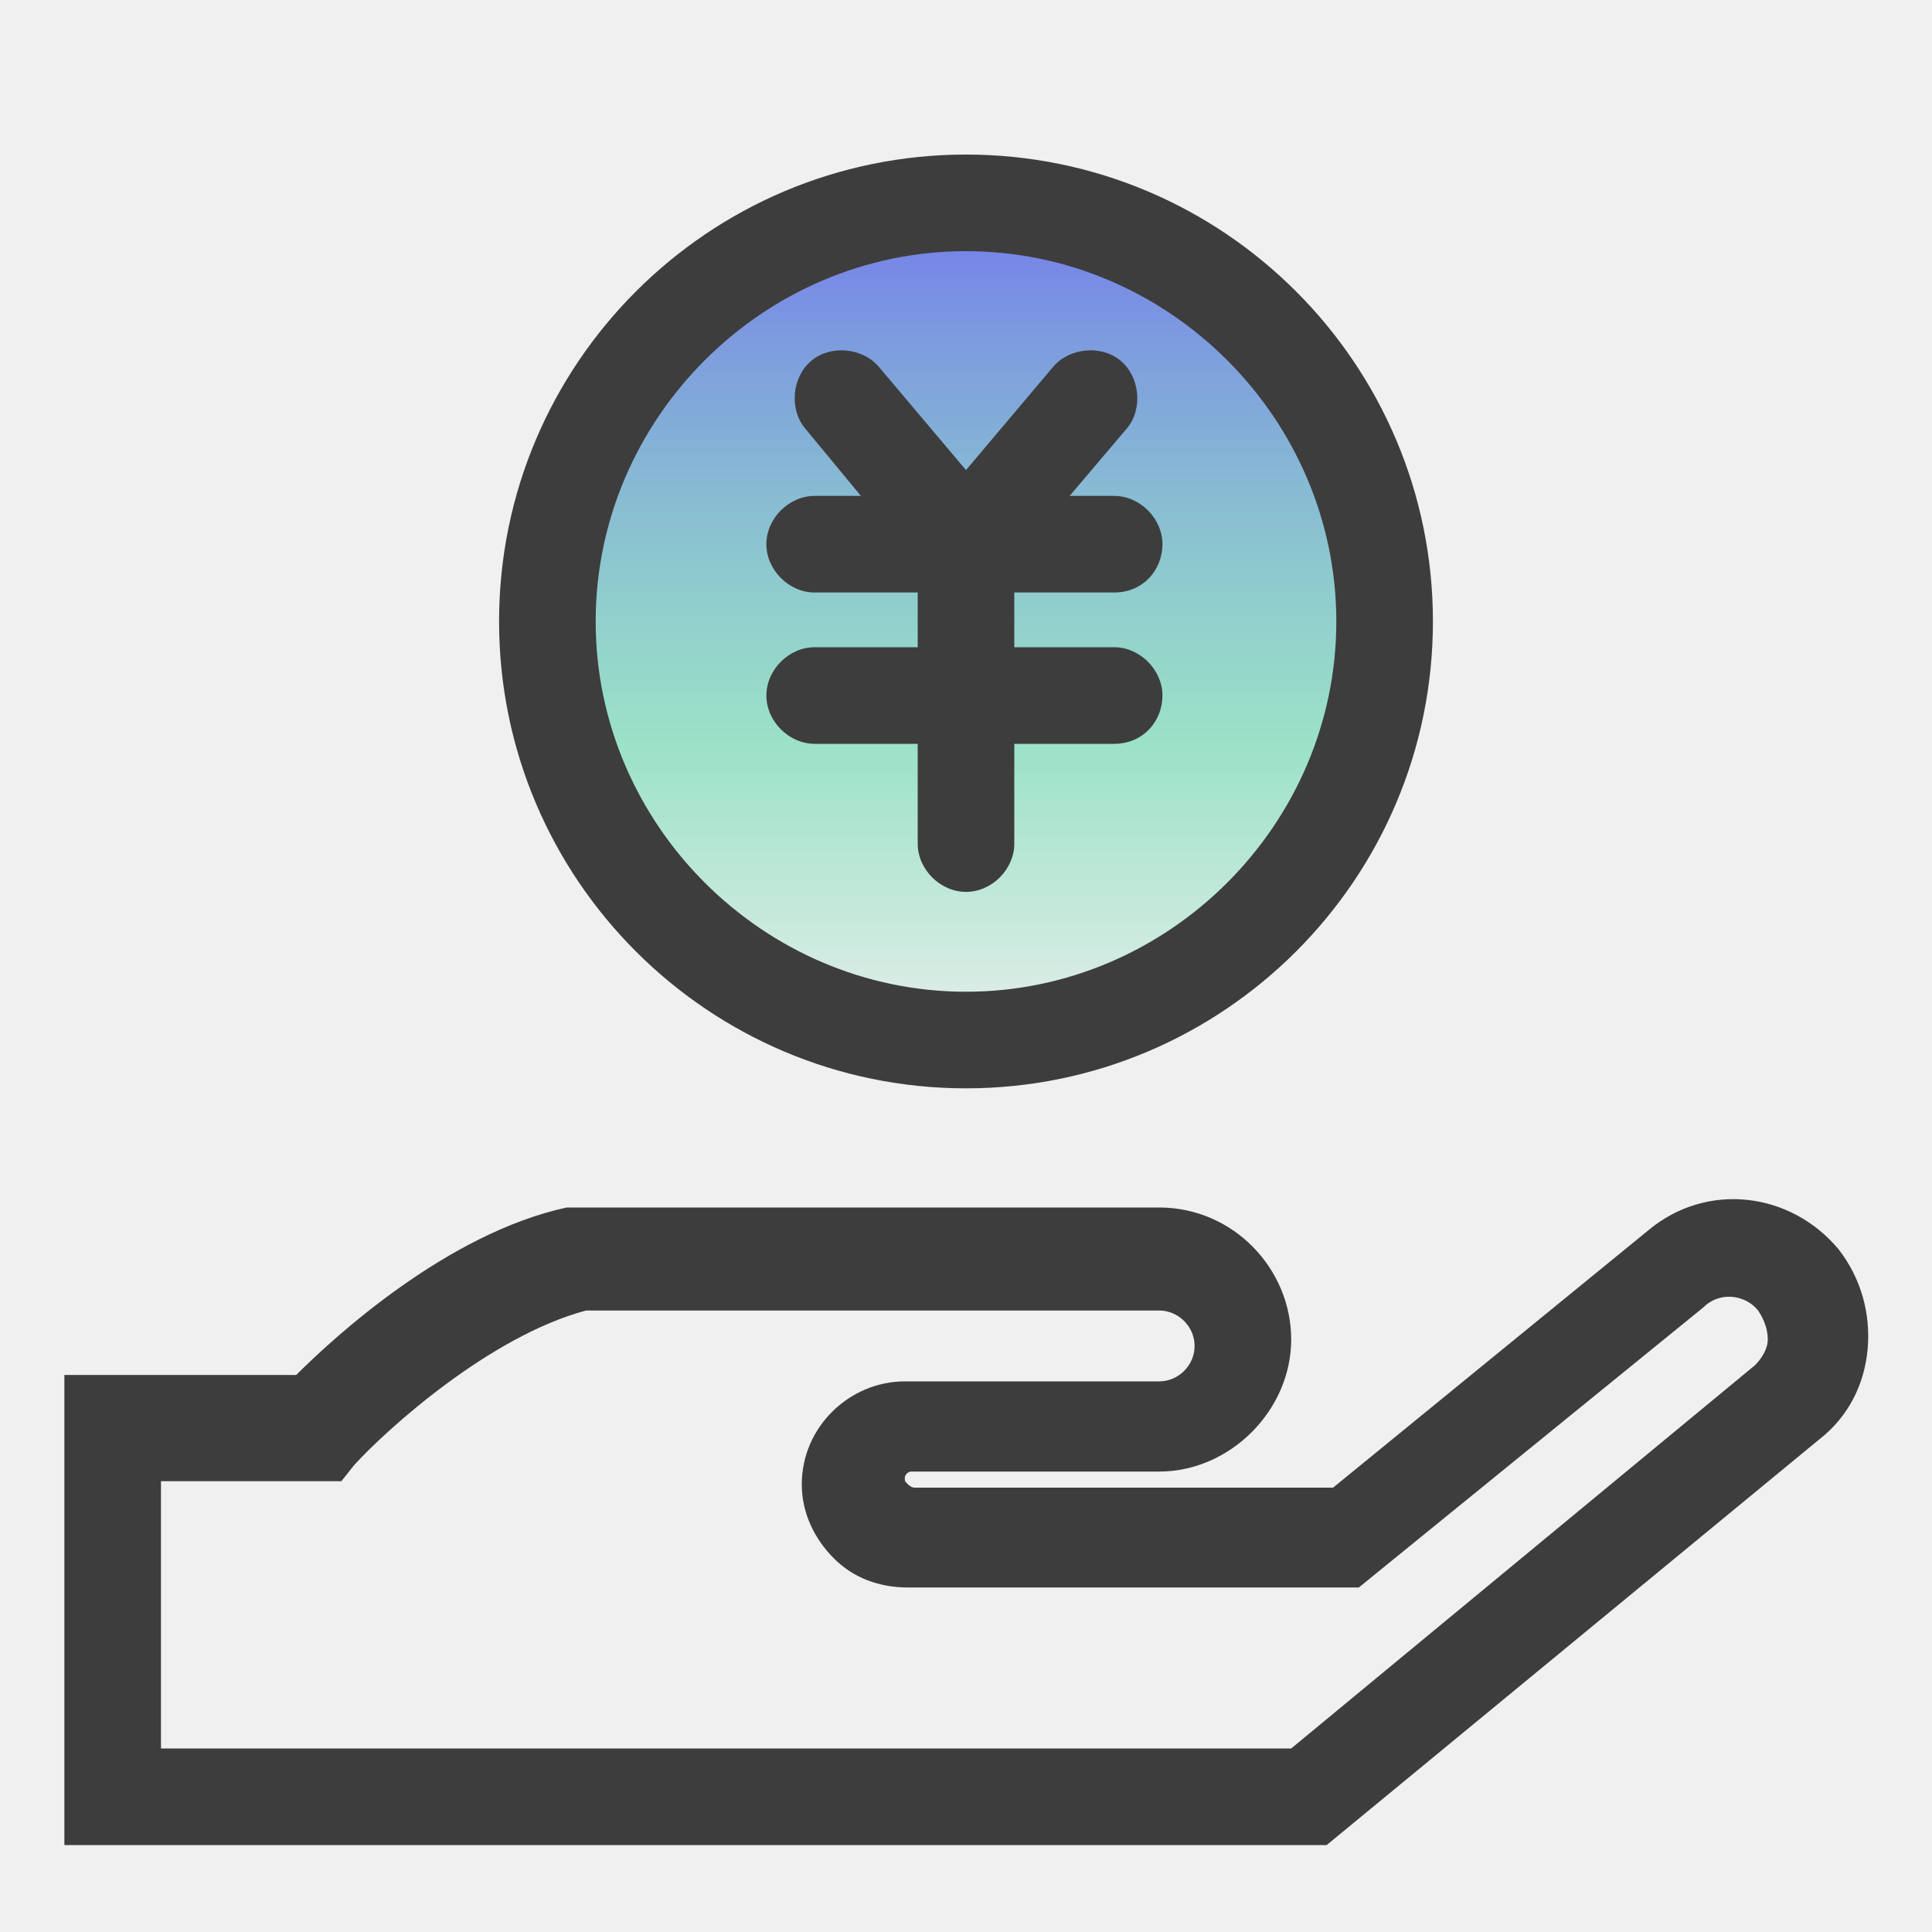
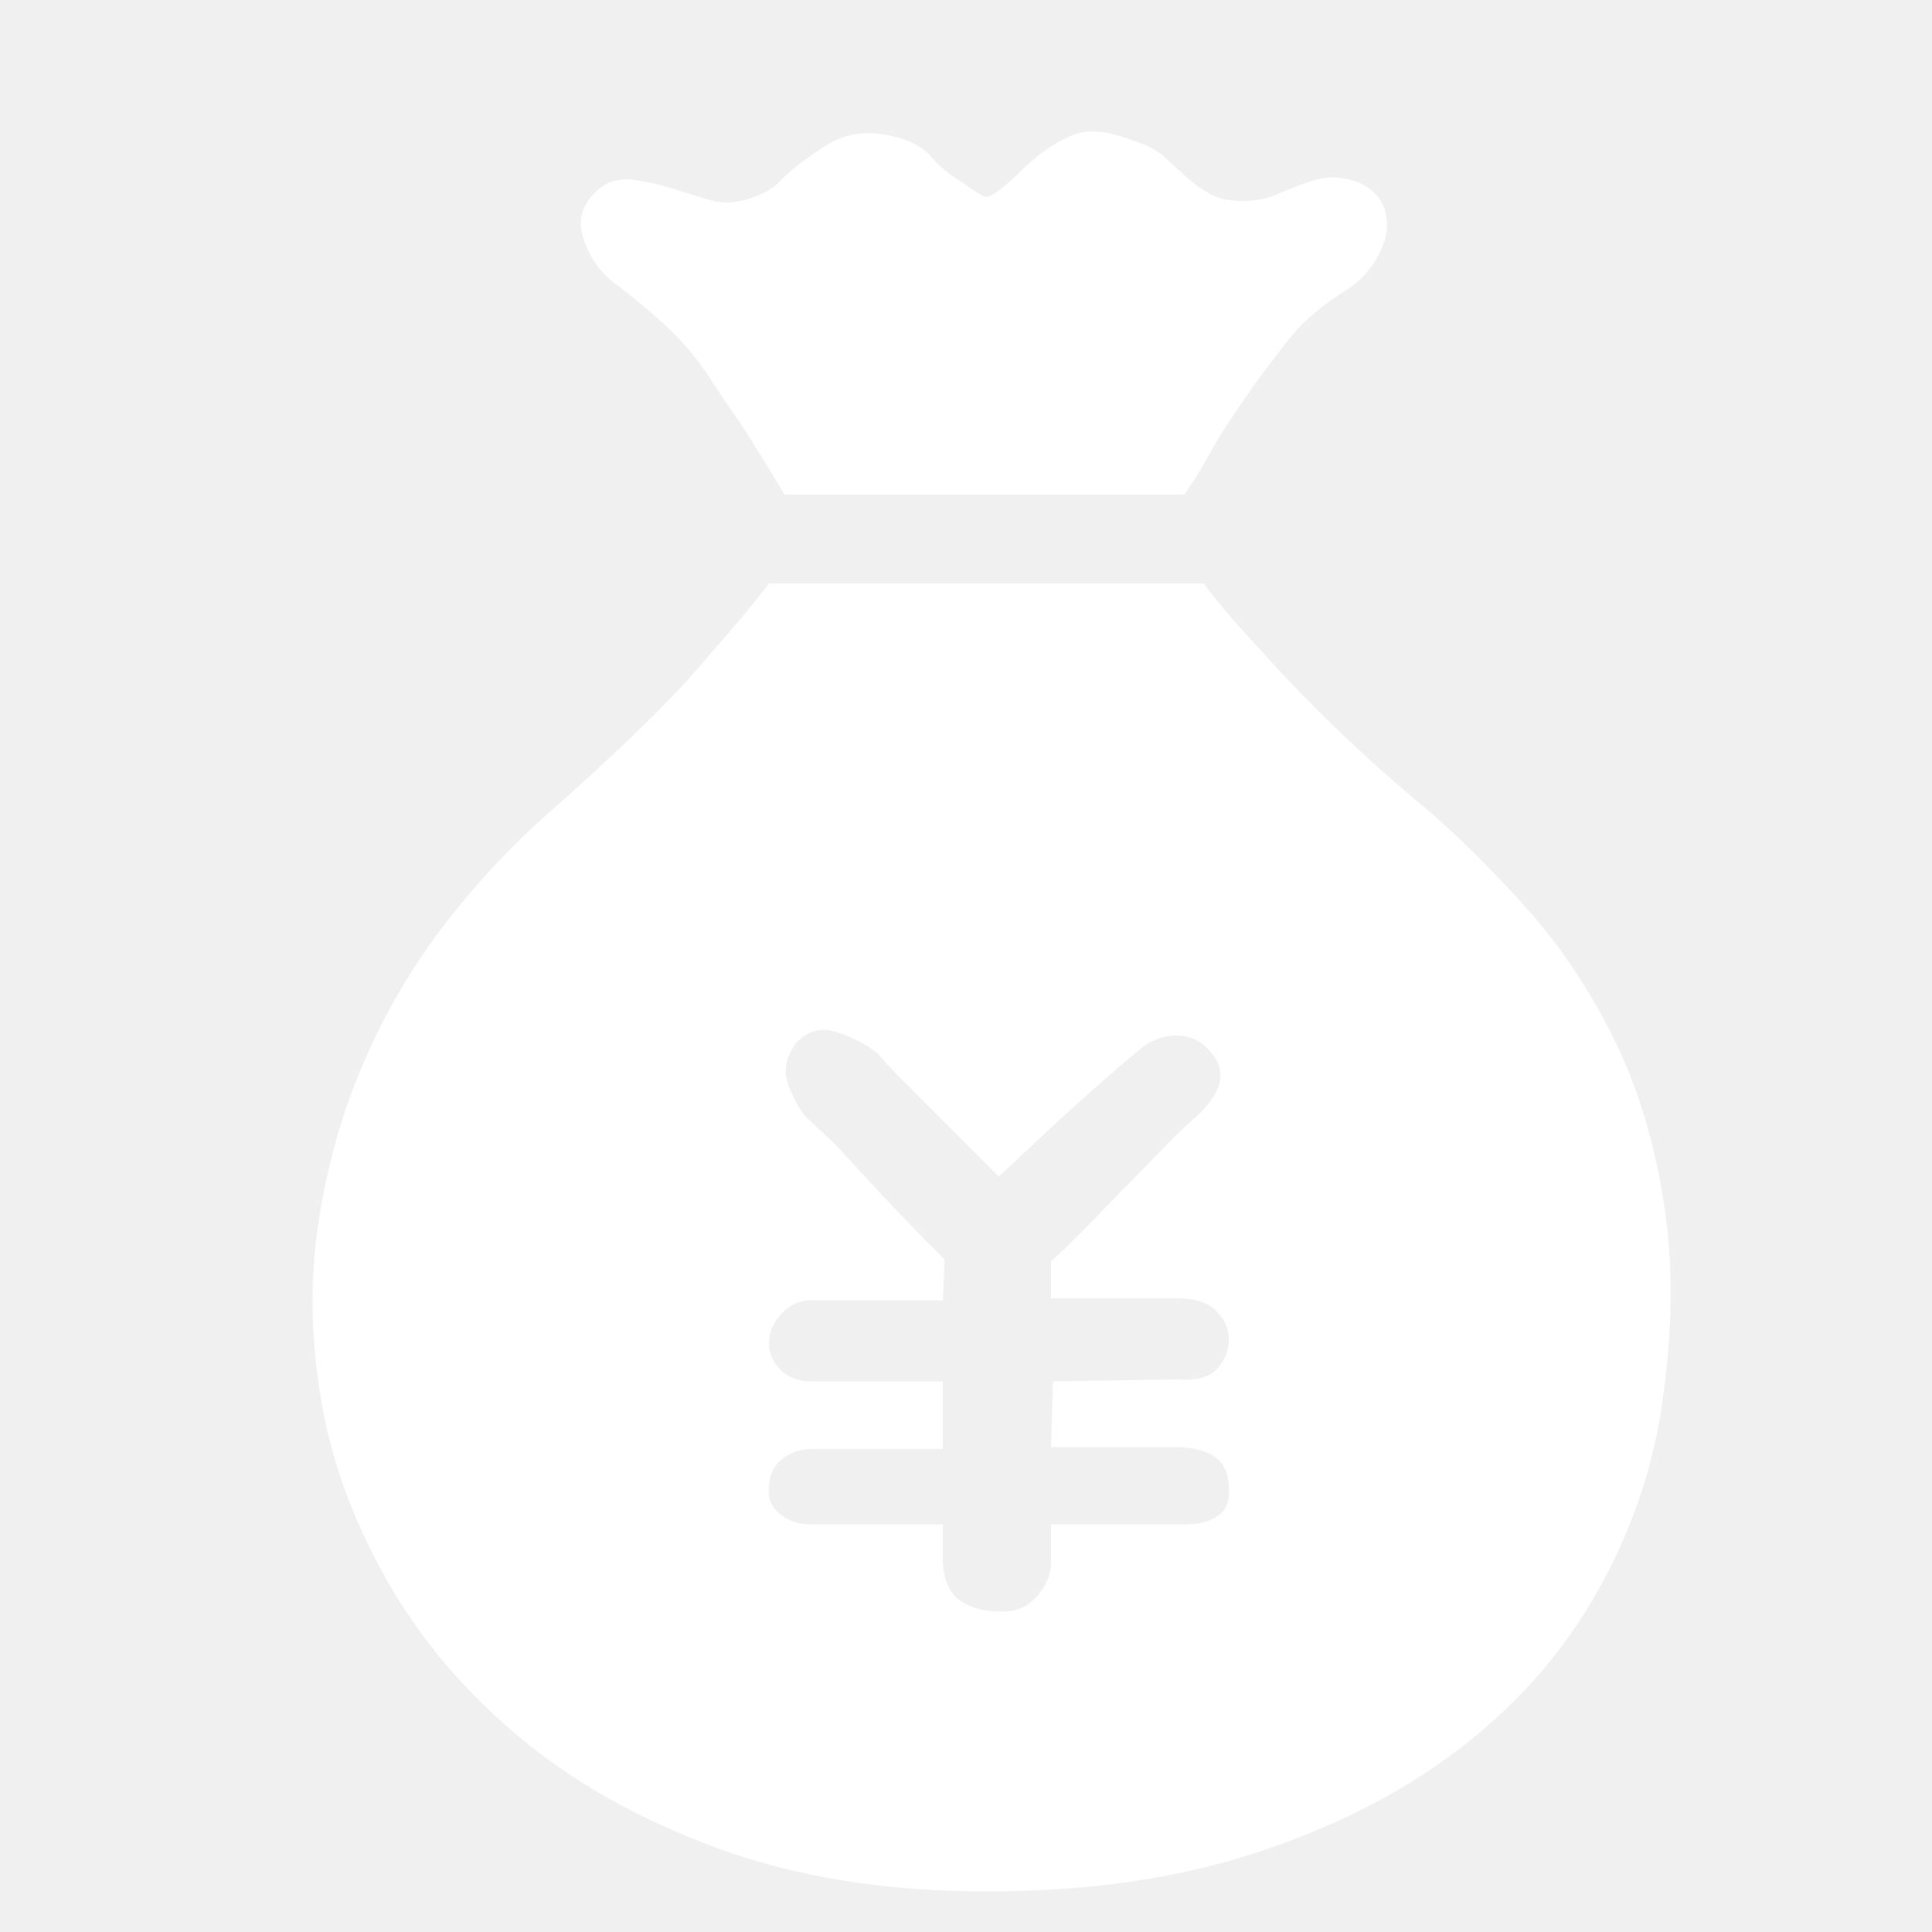
- <svg xmlns="http://www.w3.org/2000/svg" width="25" height="25" viewBox="0 0 25 25" fill="none">
-   <path d="M7 8.5C7 9.222 7.142 9.937 7.419 10.605C7.695 11.272 8.1 11.878 8.611 12.389C9.121 12.9 9.728 13.305 10.395 13.581C11.062 13.858 11.778 14 12.5 14C13.222 14 13.938 13.858 14.605 13.581C15.272 13.305 15.879 12.9 16.389 12.389C16.9 11.878 17.305 11.272 17.581 10.605C17.858 9.937 18 9.222 18 8.5C18 7.778 17.858 7.063 17.581 6.395C17.305 5.728 16.9 5.122 16.389 4.611C15.879 4.1 15.272 3.695 14.605 3.419C13.938 3.142 13.222 3 12.5 3C11.778 3 11.062 3.142 10.395 3.419C9.728 3.695 9.121 4.1 8.611 4.611C8.1 5.122 7.695 5.728 7.419 6.395C7.142 7.063 7 7.778 7 8.5V8.5Z" fill="url(#paint0_linear_221_913)" />
-   <path d="M12.5 14.083C9.167 14.083 6.458 11.375 6.458 8.042C6.458 4.708 9.167 2 12.5 2C15.833 2 18.542 4.708 18.542 8.042C18.542 11.375 15.833 14.083 12.5 14.083ZM12.5 3.25C9.875 3.25 7.708 5.417 7.708 8.042C7.708 10.667 9.875 12.833 12.5 12.833C15.125 12.833 17.292 10.667 17.292 8.042C17.292 5.417 15.125 3.25 12.5 3.25Z" fill="#3D3D3D" />
-   <path d="M17.167 23.875H0.833V17.792H3.833C4.333 17.292 5.792 15.958 7.333 15.625H15C15.958 15.625 16.708 16.417 16.708 17.333C16.708 18.25 15.917 19.042 15 19.042H11.792C11.75 19.042 11.708 19.083 11.708 19.125C11.708 19.167 11.708 19.167 11.75 19.208C11.75 19.208 11.792 19.25 11.833 19.25H17.25L21.333 15.917C22.083 15.292 23.167 15.417 23.792 16.167C24.083 16.542 24.208 17 24.167 17.458C24.125 17.917 23.917 18.333 23.542 18.625L17.167 23.875ZM2.083 22.625H16.708L22.708 17.667C22.792 17.583 22.875 17.458 22.875 17.333C22.875 17.208 22.833 17.083 22.75 16.958C22.583 16.75 22.25 16.708 22.042 16.917L17.583 20.542H11.75C11.375 20.542 11.042 20.417 10.792 20.167C10.542 19.917 10.375 19.583 10.375 19.208C10.375 18.458 11 17.875 11.708 17.875H15C15.25 17.875 15.458 17.667 15.458 17.417C15.458 17.167 15.25 16.958 15 16.958H7.583C6.333 17.292 5 18.5 4.583 18.958L4.417 19.167H2.083V22.625V22.625ZM12.5 7.667C12.333 7.667 12.125 7.583 12 7.458L10.417 5.542C10.208 5.292 10.25 4.875 10.5 4.667C10.75 4.458 11.167 4.5 11.375 4.75L12.5 6.083L13.625 4.75C13.833 4.5 14.25 4.458 14.5 4.667C14.75 4.875 14.792 5.292 14.583 5.542L12.958 7.458C12.875 7.625 12.667 7.667 12.5 7.667V7.667ZM14.417 9.625H10.542C10.208 9.625 9.917 9.333 9.917 9C9.917 8.667 10.208 8.375 10.542 8.375H14.417C14.75 8.375 15.042 8.667 15.042 9C15.042 9.333 14.792 9.625 14.417 9.625Z" fill="#3D3D3D" />
-   <path d="M14.417 7.667H10.542C10.208 7.667 9.917 7.375 9.917 7.042C9.917 6.708 10.208 6.417 10.542 6.417H14.417C14.75 6.417 15.042 6.708 15.042 7.042C15.042 7.375 14.792 7.667 14.417 7.667Z" fill="#3D3D3D" />
-   <path d="M12.5 11.541C12.167 11.541 11.875 11.25 11.875 10.916V7.042C11.875 6.708 12.167 6.417 12.5 6.417C12.833 6.417 13.125 6.708 13.125 7.042V10.916C13.125 11.25 12.833 11.541 12.5 11.541Z" fill="#3D3D3D" />
-   <defs>
-     <linearGradient id="paint0_linear_221_913" x1="12.5" y1="3" x2="12.5" y2="14" gradientUnits="userSpaceOnUse">
-       <stop stop-color="#4354E7" stop-opacity="0.71" />
-       <stop offset="0.604" stop-color="#34D196" stop-opacity="0.45" />
-       <stop offset="1" stop-color="#34D196" stop-opacity="0" />
-     </linearGradient>
-   </defs>
+ <svg xmlns="http://www.w3.org/2000/svg" t="1682392281613" class="icon" viewBox="0 0 1024 1024" version="1.1" p-id="16861" width="32" height="32">
+   <path d="M522.24 104.448q2.048 0 5.12-2.048 6.144-4.096 16.384-14.336 12.288-11.264 24.576-16.384t32.768 3.072q10.24 3.072 16.384 8.704t11.776 10.752 12.288 8.704 16.896 3.584 17.408-3.072 13.824-5.632 13.312-3.584 15.872 2.048q10.24 4.096 13.824 11.776t2.048 15.872-7.168 16.384-13.824 13.312q-19.456 12.288-29.696 25.088t-20.48 27.136q-5.12 7.168-11.264 16.384t-11.264 18.432q-6.144 11.264-13.312 21.504l-211.968 0q-7.168-12.288-14.336-23.552-6.144-10.24-13.312-20.48t-12.288-18.432q-10.24-15.36-23.04-27.136t-25.088-20.992q-13.312-9.216-18.432-25.088t9.216-27.136q7.168-5.12 16.384-4.096t19.456 4.096 19.968 6.144 17.92 1.024q14.336-3.072 21.504-10.752t24.576-18.944q13.312-8.192 29.696-5.632t24.576 10.752q4.096 5.12 8.704 8.704t9.728 6.656q5.12 4.096 11.264 7.168zM637.952 309.248q12.288 16.384 30.72 35.84 15.36 17.408 37.888 39.424t52.224 46.592q24.576 21.504 50.688 50.688t45.568 68.096 27.136 89.6-2.56 113.152q-9.216 51.2-36.352 96.768t-72.192 79.36-107.008 53.76-140.8 19.968q-80.896 0-143.36-23.04t-105.984-59.904-69.12-82.432-33.792-90.624q-9.216-50.176-2.56-96.256t24.064-86.528 43.52-74.24 56.832-60.416q26.624-23.552 48.128-44.544t35.84-38.4q17.408-19.456 30.72-36.864l230.4 0zM529.408 623.616l-27.648-27.648-21.504-21.504q-10.24-10.24-14.336-15.36-8.192-7.168-21.504-11.776t-22.528 5.632q-8.192 11.264-4.096 22.016t9.216 16.896l15.36 14.336q11.264 12.288 24.576 26.624 15.36 16.384 33.792 34.816l-1.024 21.504-69.632 0q-9.216 0-15.872 7.168t-6.656 15.36 6.144 14.336 16.384 6.144l69.632 0 0 35.84-69.632 0q-9.216 0-15.872 5.632t-6.656 14.848q-1.024 8.192 5.632 13.824t16.896 5.632l69.632 0 0 20.48q1.024 14.336 9.216 19.968t20.48 5.632q12.288 1.024 19.968-7.68t7.68-17.92l0-20.48 71.68 0q10.24 0 16.896-4.608t5.632-14.848q0-21.504-28.672-21.504l-65.536 0 1.024-34.816 66.56-1.024q14.336 1.024 20.48-5.632t6.144-15.872q0-8.192-6.656-14.848t-20.992-6.656l-66.56 0 0-19.456q17.408-16.384 31.744-31.744 12.288-12.288 24.576-25.088t18.432-17.92q23.552-20.48 10.24-35.84-7.168-9.216-18.432-9.216t-20.48 8.192q-5.12 4.096-17.408 14.848t-24.576 22.016q-14.336 13.312-31.744 29.696z" p-id="16862" fill="#ffffff" />
</svg>
